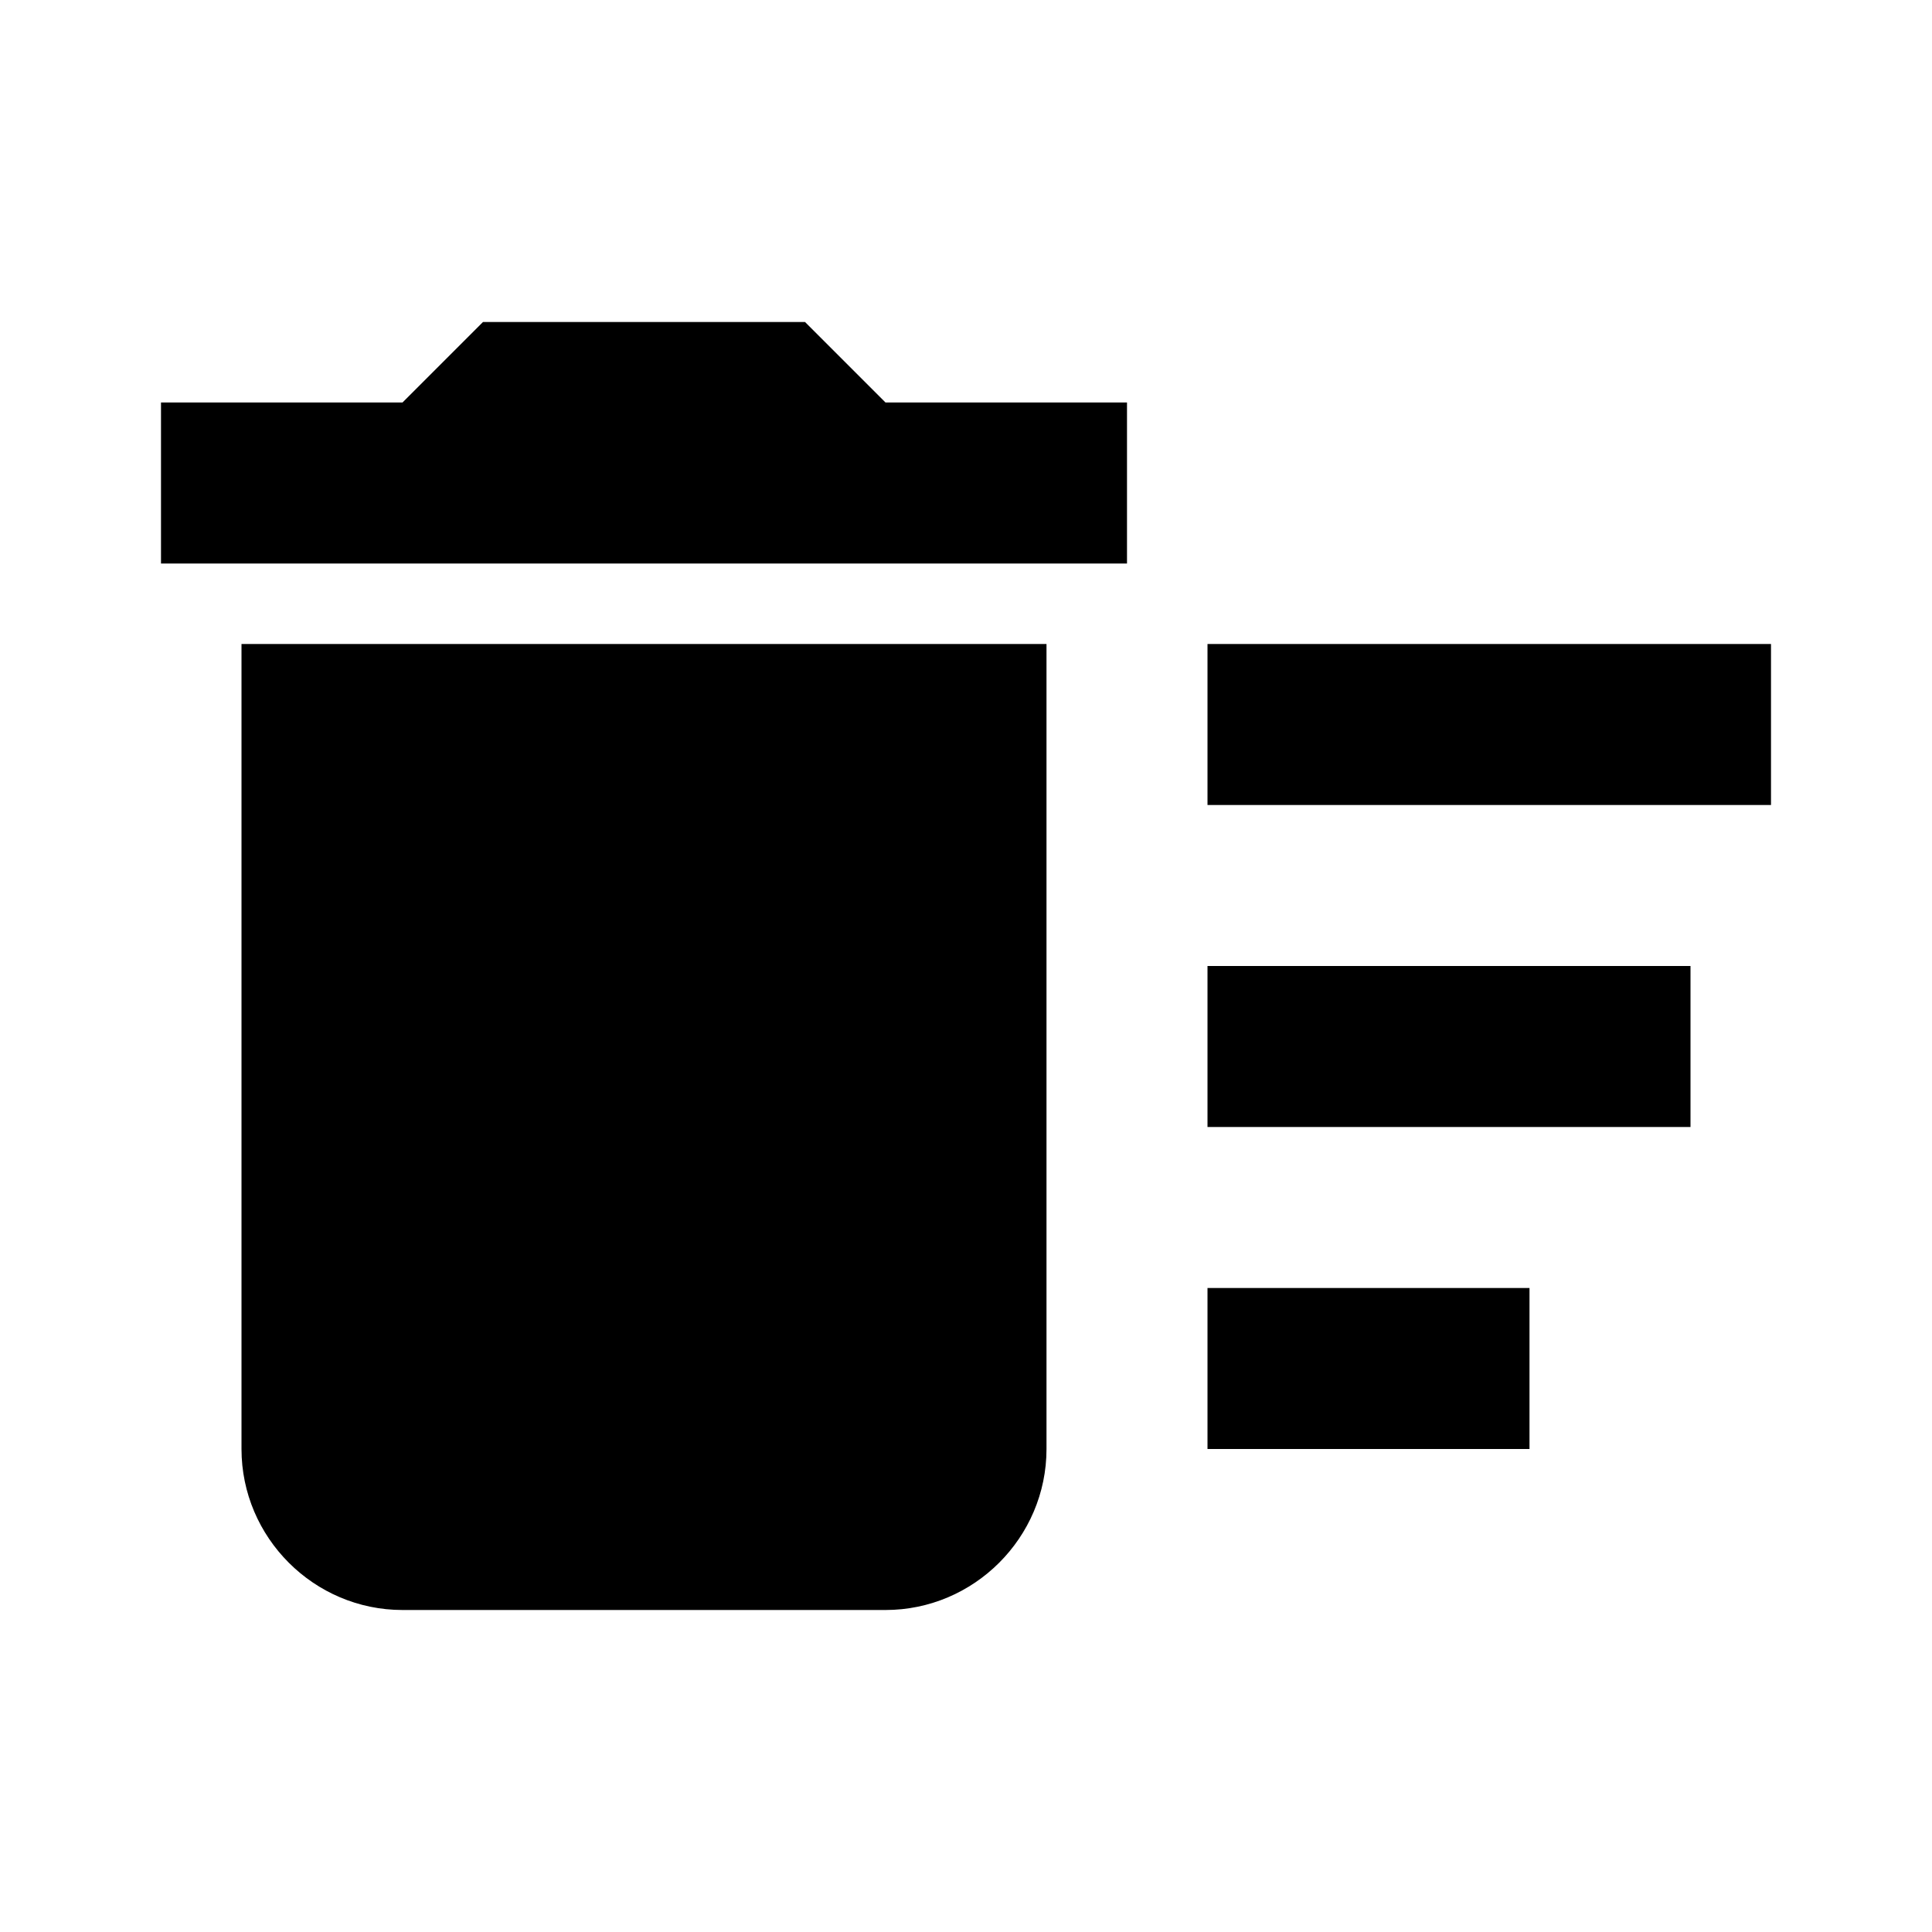
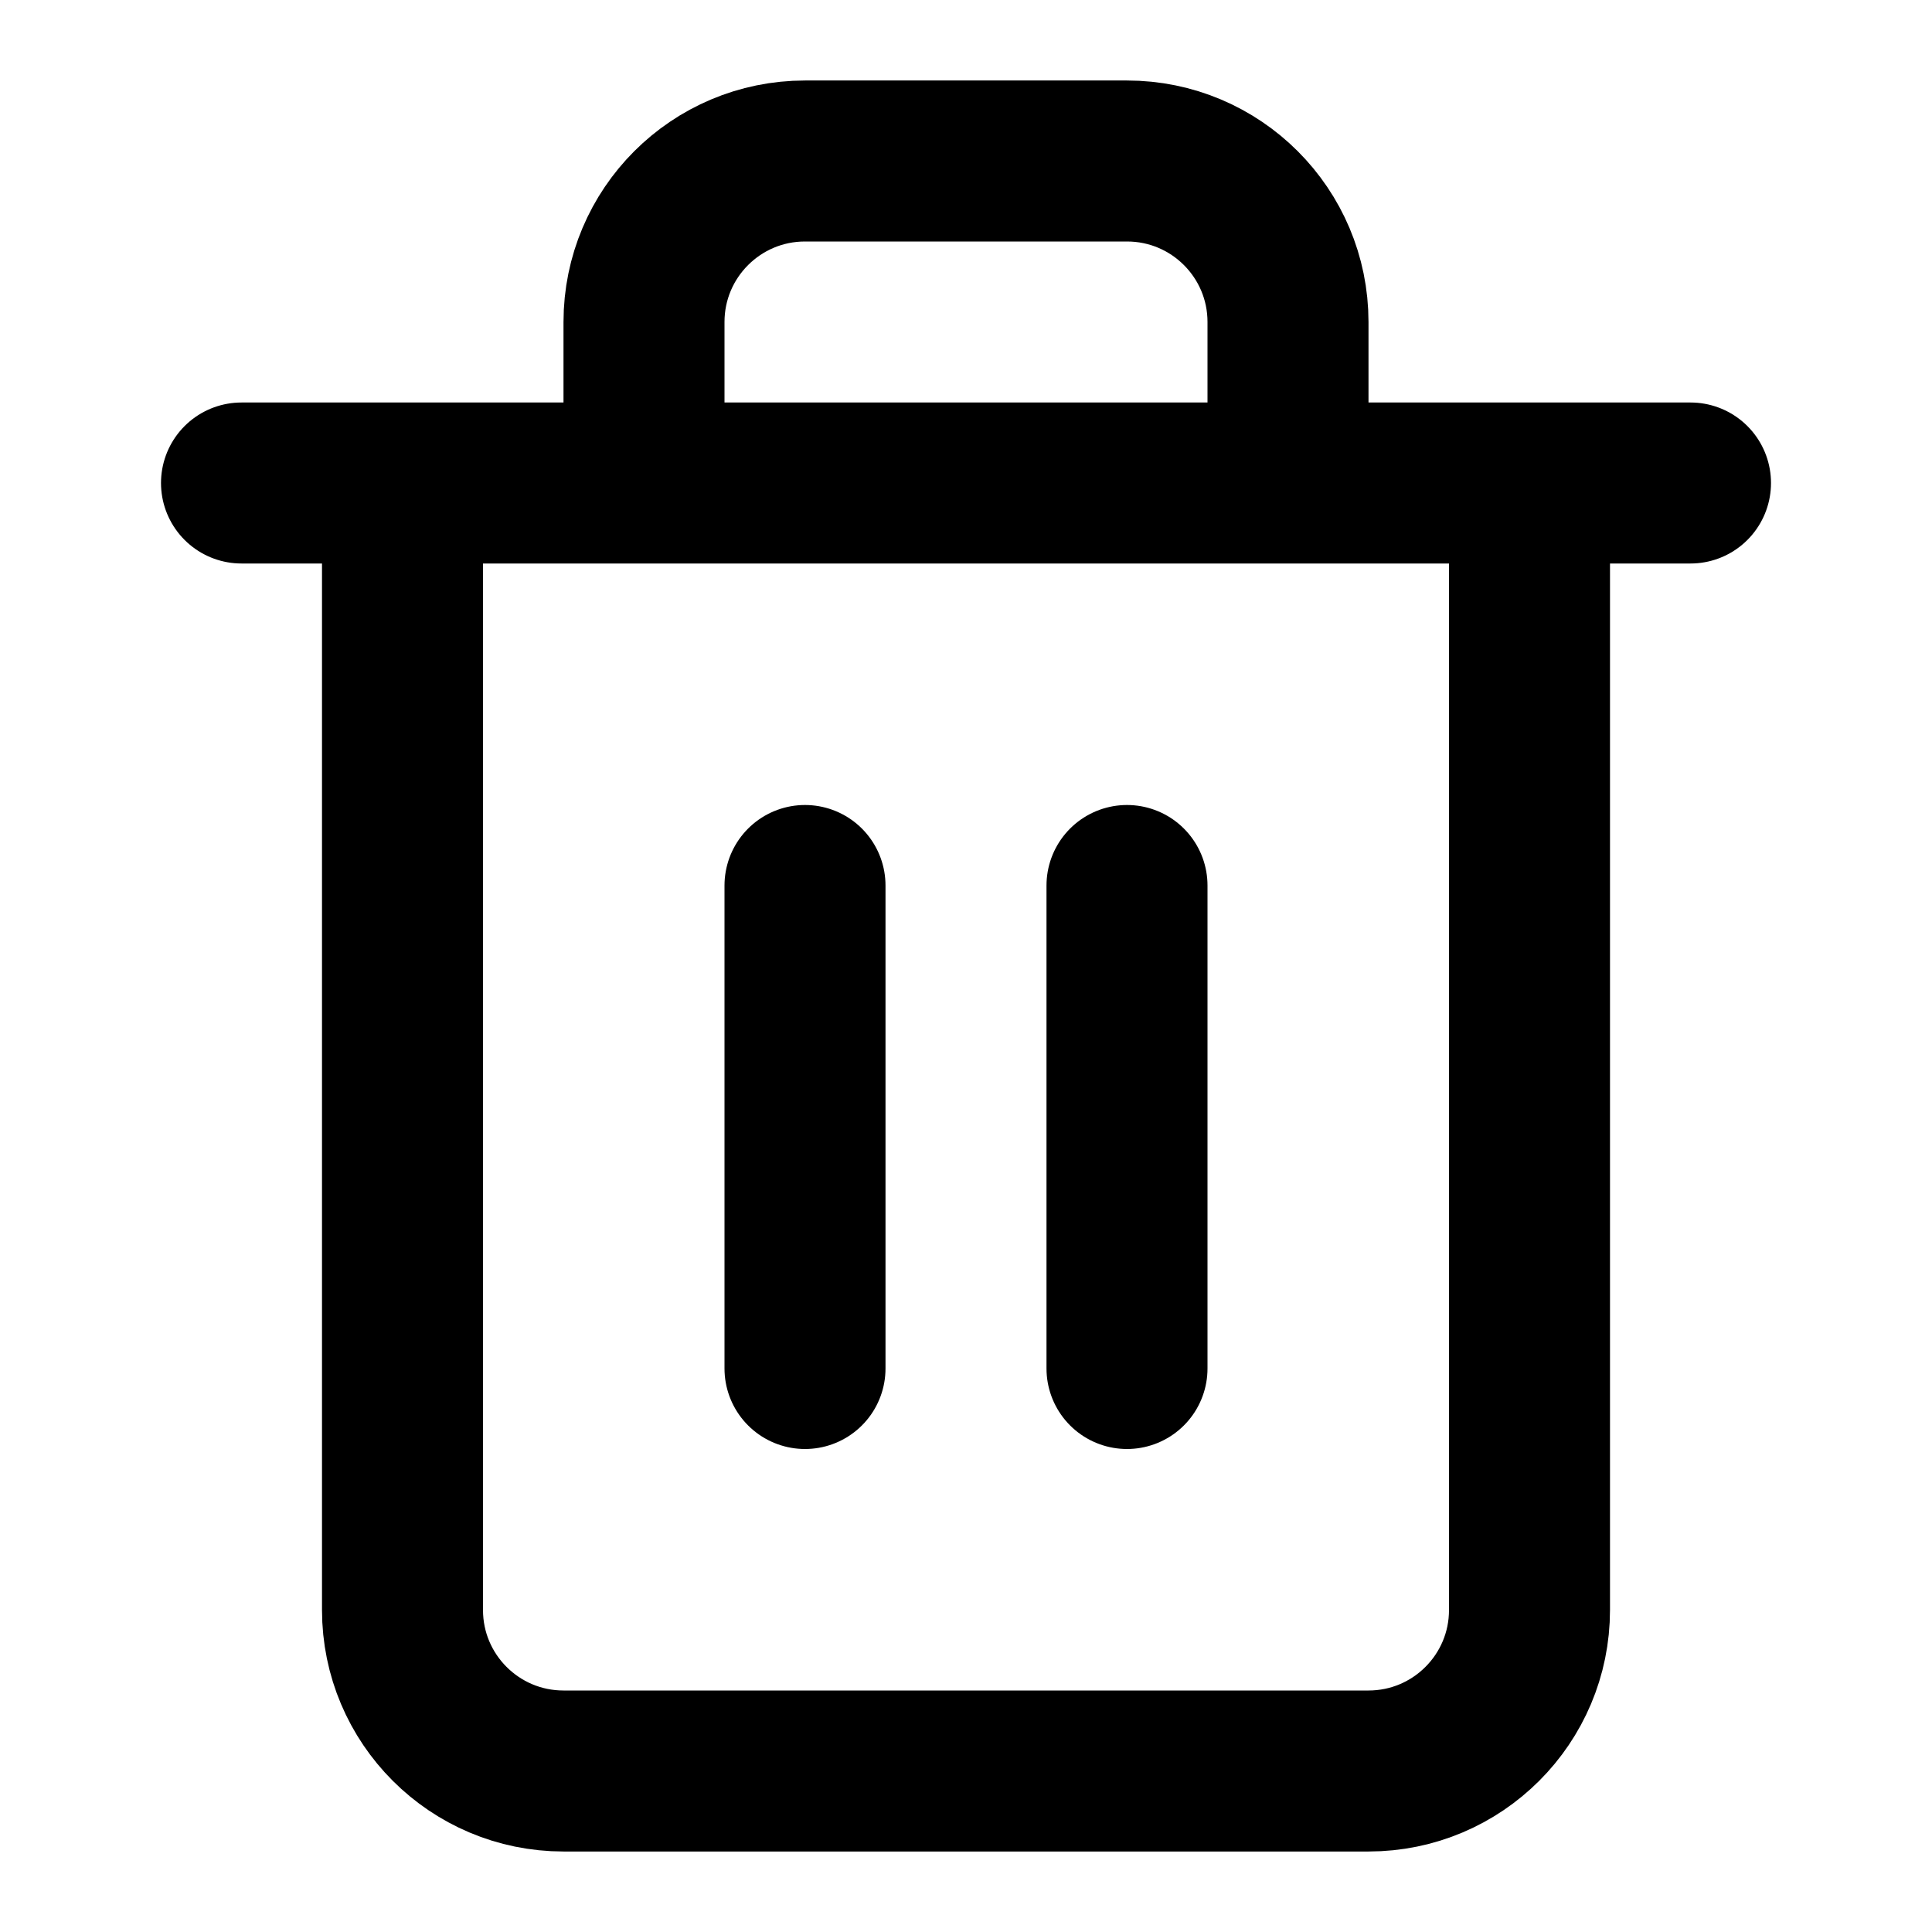
<svg xmlns="http://www.w3.org/2000/svg" viewBox="0 0 24 24">
-   <path d="M15 16h4v2h-4zm0-8h7v2h-7zm0 4h6v2h-6zM3 18c0 1.1.9 2 2 2h6c1.1 0 2-.9 2-2V8H3v10zM14 5h-3l-1-1H6L5 5H2v2h12z" />
-   <path d="M0 0h24v24H0z" fill="none" />
+   <g fill="none" stroke="currentColor" stroke-width="2" stroke-linecap="round" stroke-linejoin="round">
+     <path d="M3 6h18M19 6v14a2 2 0 0 1-2 2H7a2 2 0 0 1-2-2V6M8 6V4a2 2 0 0 1 2-2h4a2 2 0 0 1 2 2v2" />
+     <path d="M10 11v6M14 11v6" />
+   </g>
</svg>
